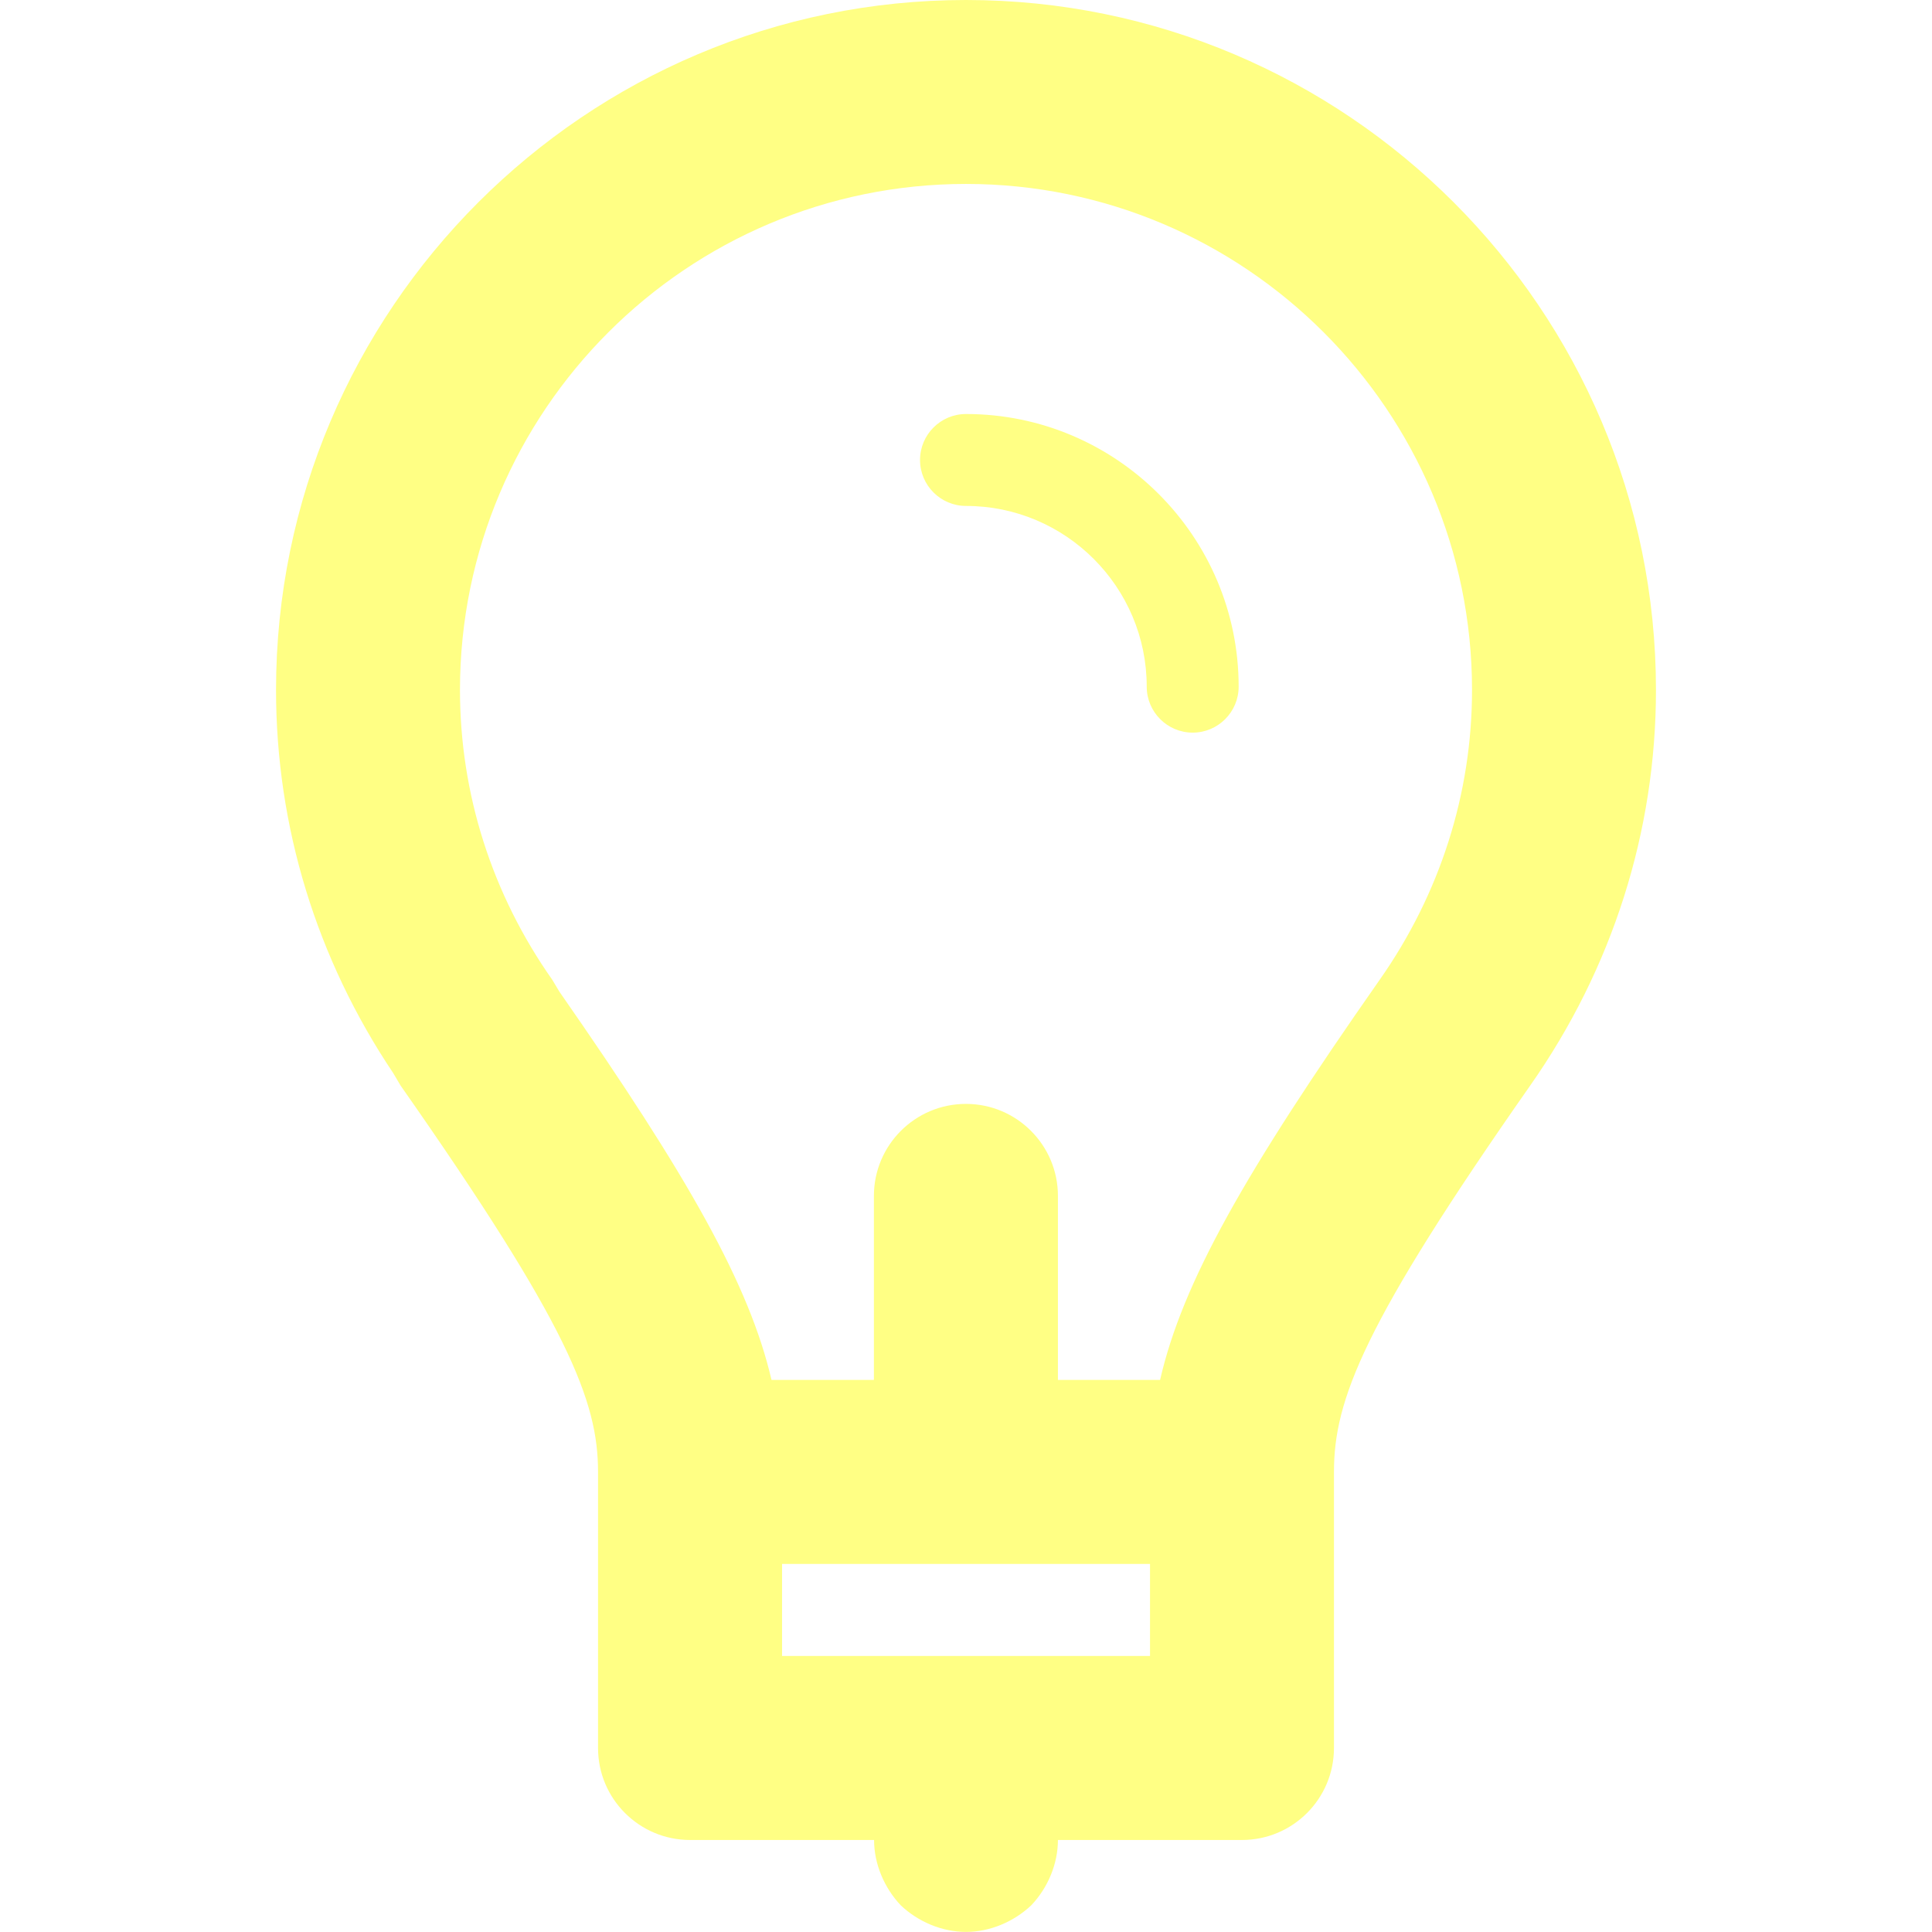
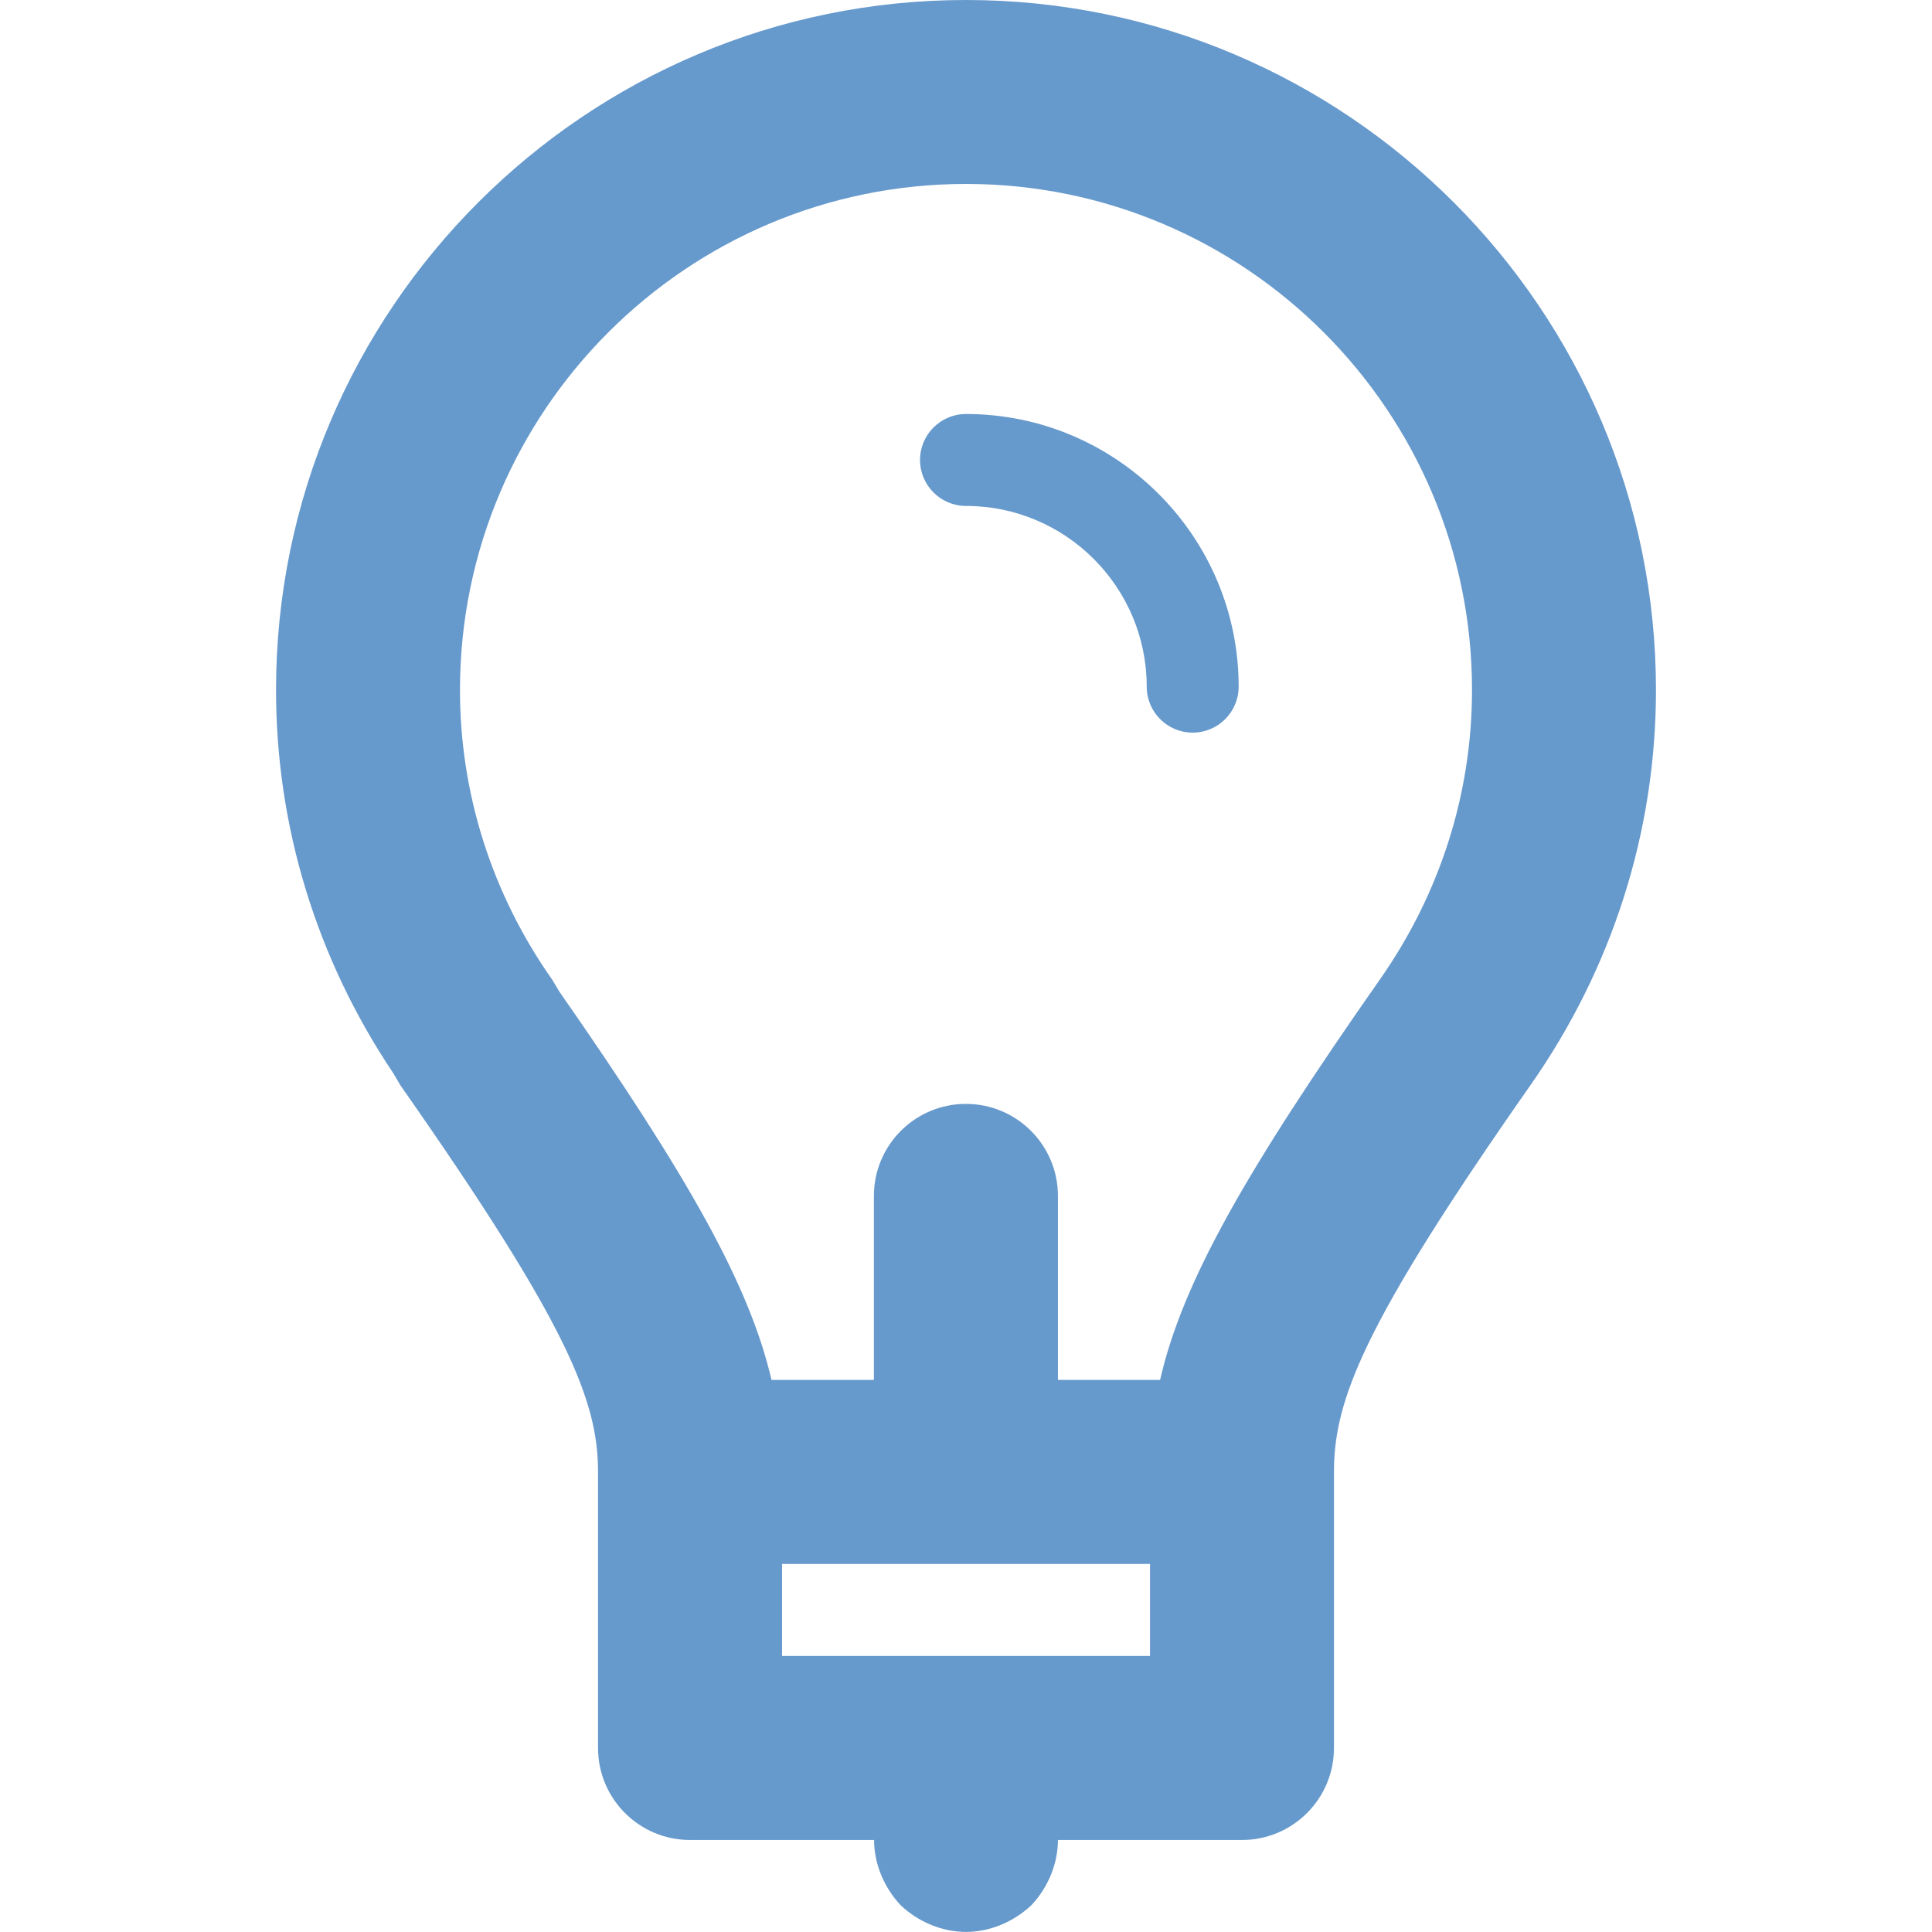
<svg xmlns="http://www.w3.org/2000/svg" width="24" height="24" version="1.2" viewBox="0 0 24 24">
-   <path d="m12 5.143c-0.315 0-0.571 0.256-0.571 0.571s0.256 0.571 0.571 0.571c1.238 0 2.245 1.007 2.245 2.245 0 0.315 0.256 0.571 0.571 0.571 0.315 0 0.571-0.256 0.571-0.571 0-1.867-1.52-3.387-3.387-3.387zm0-5.143c-4.727 0-8.571 3.845-8.571 8.571 0 1.698 0.503 3.339 1.456 4.76l0.091 0.154c2.086 2.978 2.453 3.92 2.453 4.8v3.429c0 0.631 0.512 1.143 1.143 1.143h2.286c0 0.297 0.126 0.594 0.331 0.811 0.217 0.206 0.514 0.331 0.811 0.331 0.297 0 0.594-0.126 0.811-0.331 0.206-0.217 0.331-0.514 0.331-0.811h2.286c0.631 0 1.143-0.512 1.143-1.143v-3.429c0-0.894 0.365-1.84 2.437-4.799 1.023-1.457 1.563-3.157 1.563-4.915 0-4.727-3.845-8.571-8.571-8.571zm2.286 20.571h-4.571v-1.143h4.571zm2.851-8.397c-1.675 2.392-2.449 3.759-2.726 4.968h-1.269v-2.286c0-0.631-0.512-1.143-1.143-1.143-0.631 0-1.143 0.512-1.143 1.143v2.286h-1.272c-0.274-1.177-1.026-2.514-2.635-4.823l-0.088-0.147c-0.751-1.067-1.147-2.313-1.147-3.601 0-3.466 2.819-6.286 6.286-6.286 3.466 0 6.286 2.819 6.286 6.286 0 1.287-0.397 2.533-1.149 3.603z" fill="#ffff84" stroke-width="1.143" />
+   <path d="m12 5.143c-0.315 0-0.571 0.256-0.571 0.571s0.256 0.571 0.571 0.571c1.238 0 2.245 1.007 2.245 2.245 0 0.315 0.256 0.571 0.571 0.571s0.571-0.256 0.571-0.571c0-1.867-1.52-3.387-3.387-3.387zm0-5.143c-4.727 0-8.571 3.845-8.571 8.571 0 1.698 0.503 3.339 1.456 4.76l0.091 0.154c2.086 2.978 2.453 3.92 2.453 4.8v3.429c0 0.631 0.512 1.143 1.143 1.143h2.286c0 0.297 0.126 0.594 0.331 0.811 0.217 0.206 0.514 0.331 0.811 0.331s0.594-0.126 0.811-0.331c0.206-0.217 0.331-0.514 0.331-0.811h2.286c0.631 0 1.143-0.512 1.143-1.143v-3.429c0-0.894 0.365-1.84 2.437-4.799 1.023-1.457 1.563-3.157 1.563-4.915 0-4.727-3.845-8.571-8.571-8.571zm2.286 20.571h-4.571v-1.143h4.571zm2.851-8.397c-1.675 2.392-2.449 3.759-2.726 4.968h-1.269v-2.286c0-0.631-0.512-1.143-1.143-1.143-0.631 0-1.143 0.512-1.143 1.143v2.286h-1.272c-0.274-1.177-1.026-2.514-2.635-4.823l-0.088-0.147c-0.751-1.067-1.147-2.313-1.147-3.601 0-3.466 2.819-6.286 6.286-6.286s6.286 2.819 6.286 6.286c0 1.287-0.397 2.533-1.149 3.603z" fill="#69c" stroke-width="1.143" />
</svg>
